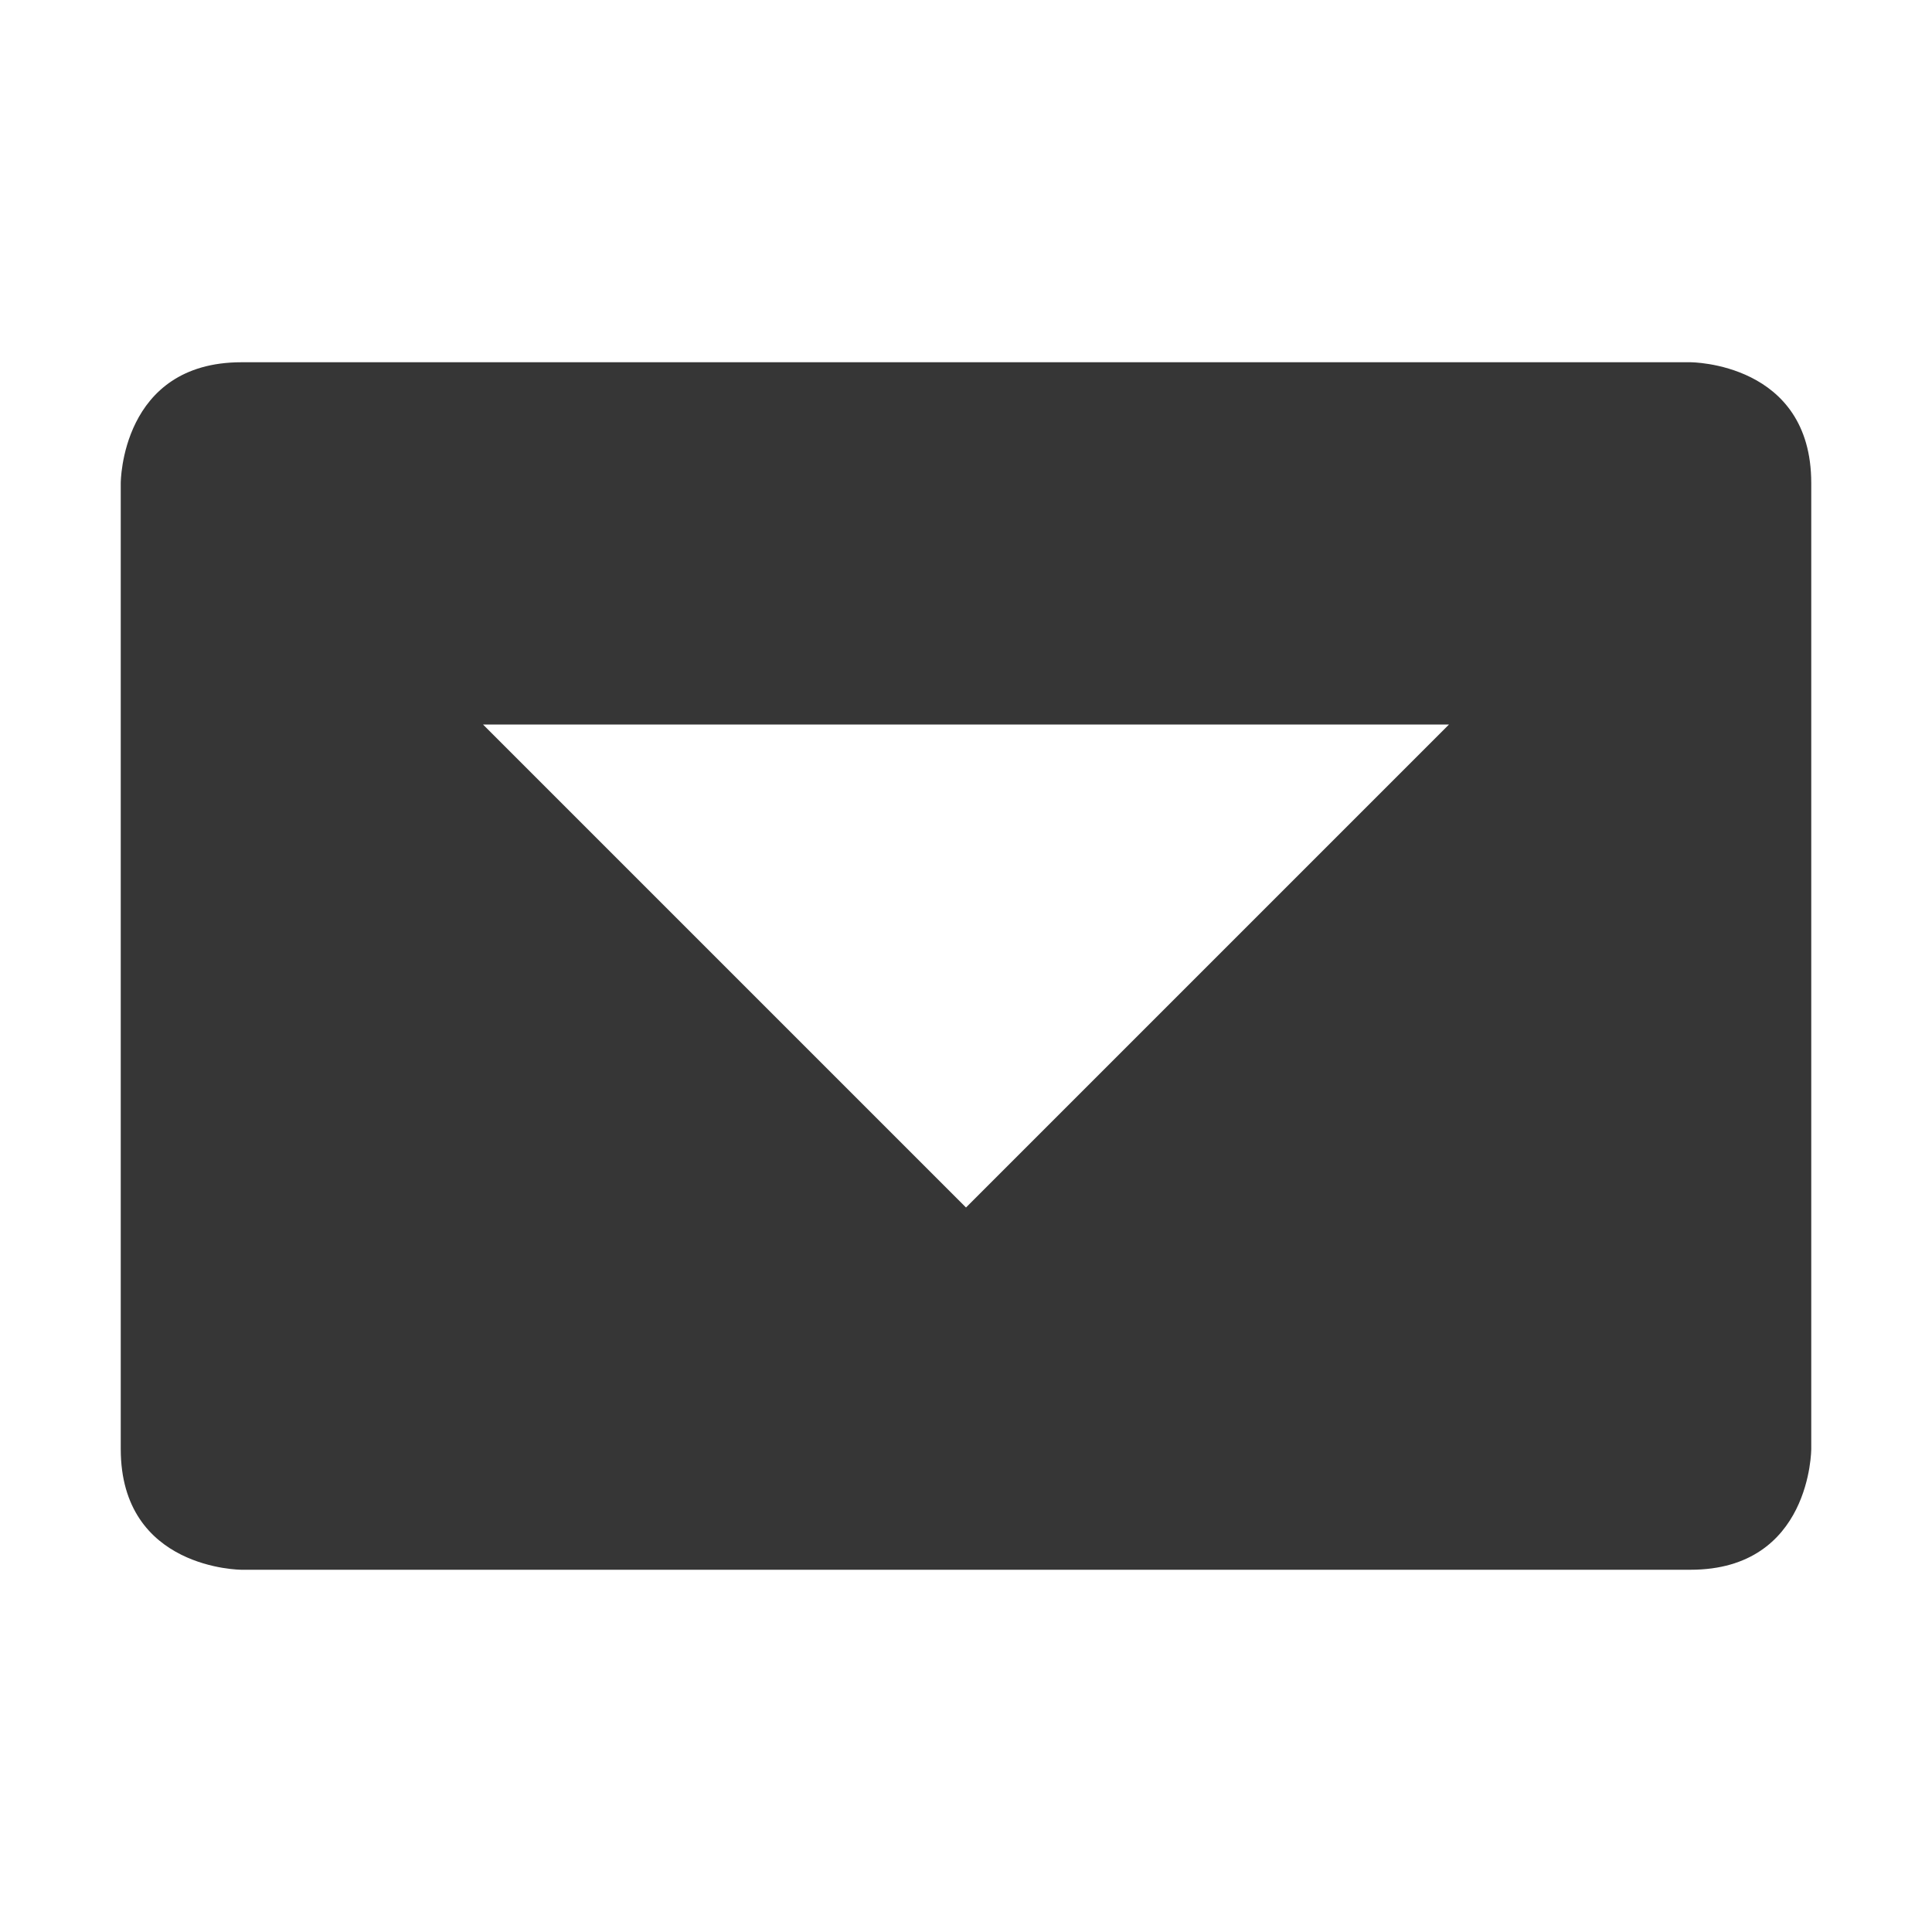
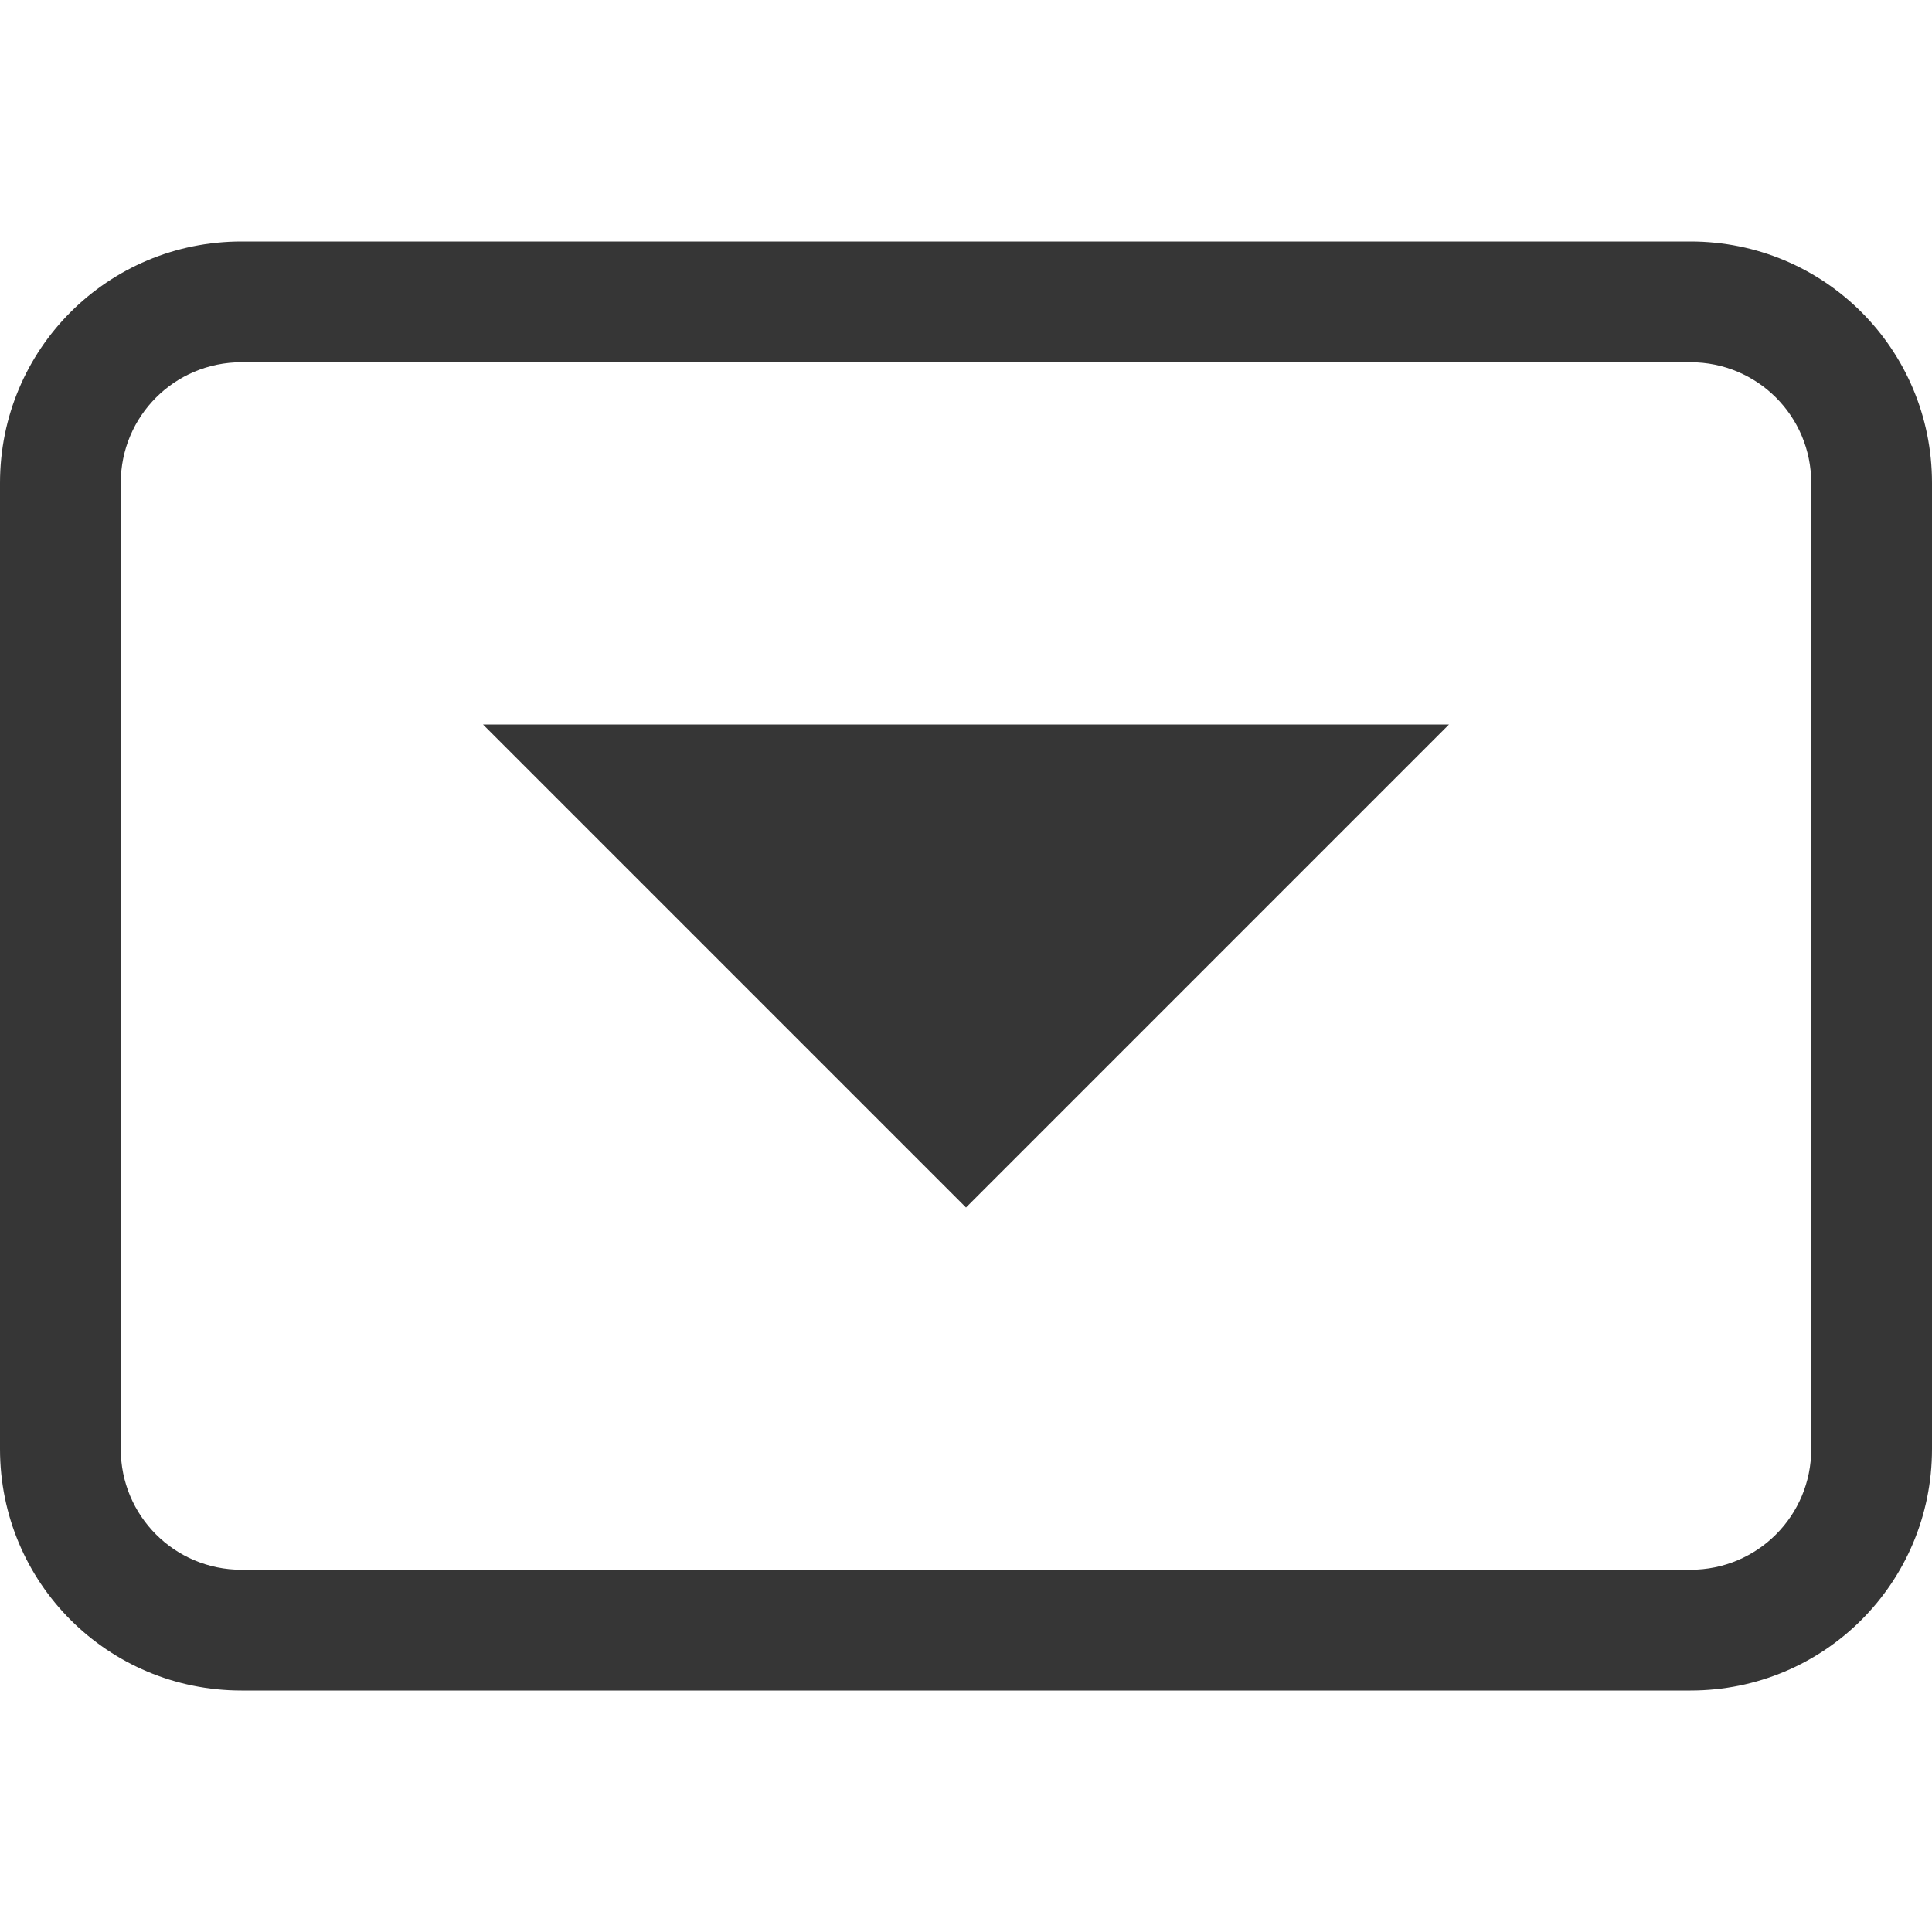
<svg xmlns="http://www.w3.org/2000/svg" width="16" height="16" version="1.1">
-   <path style="fill:#363636" d="M 2,3 C 1,3 1,4 1,4 V 12 C 1,13 2,13 2,13 H 14 C 15,13 15,12 15,12 V 4 C 15,3 14,3 14,3 Z M 4,6 H 12 L 8,10 Z" />
+   <path d="m4 6h8l-4 4z" fill="#363636" />
+   <path d="m16 4c0-1.108-0.892-2-2-2h-12c-1.108 0-2 0.892-2 2v8c0 1.108 0.892 2 2 2h12c1.108 0 2-0.892 2-2zm-1 0v8c0 0.554-0.446 1-1 1h-12c-0.554 0-1-0.446-1-1v-8c0-0.554 0.446-1 1-1h12c0.554 0 1 0.446 1 1z" fill="#363636" fill-rule="evenodd" stop-color="#000000" stroke-width="0" style="paint-order:stroke fill markers" />
</svg>
